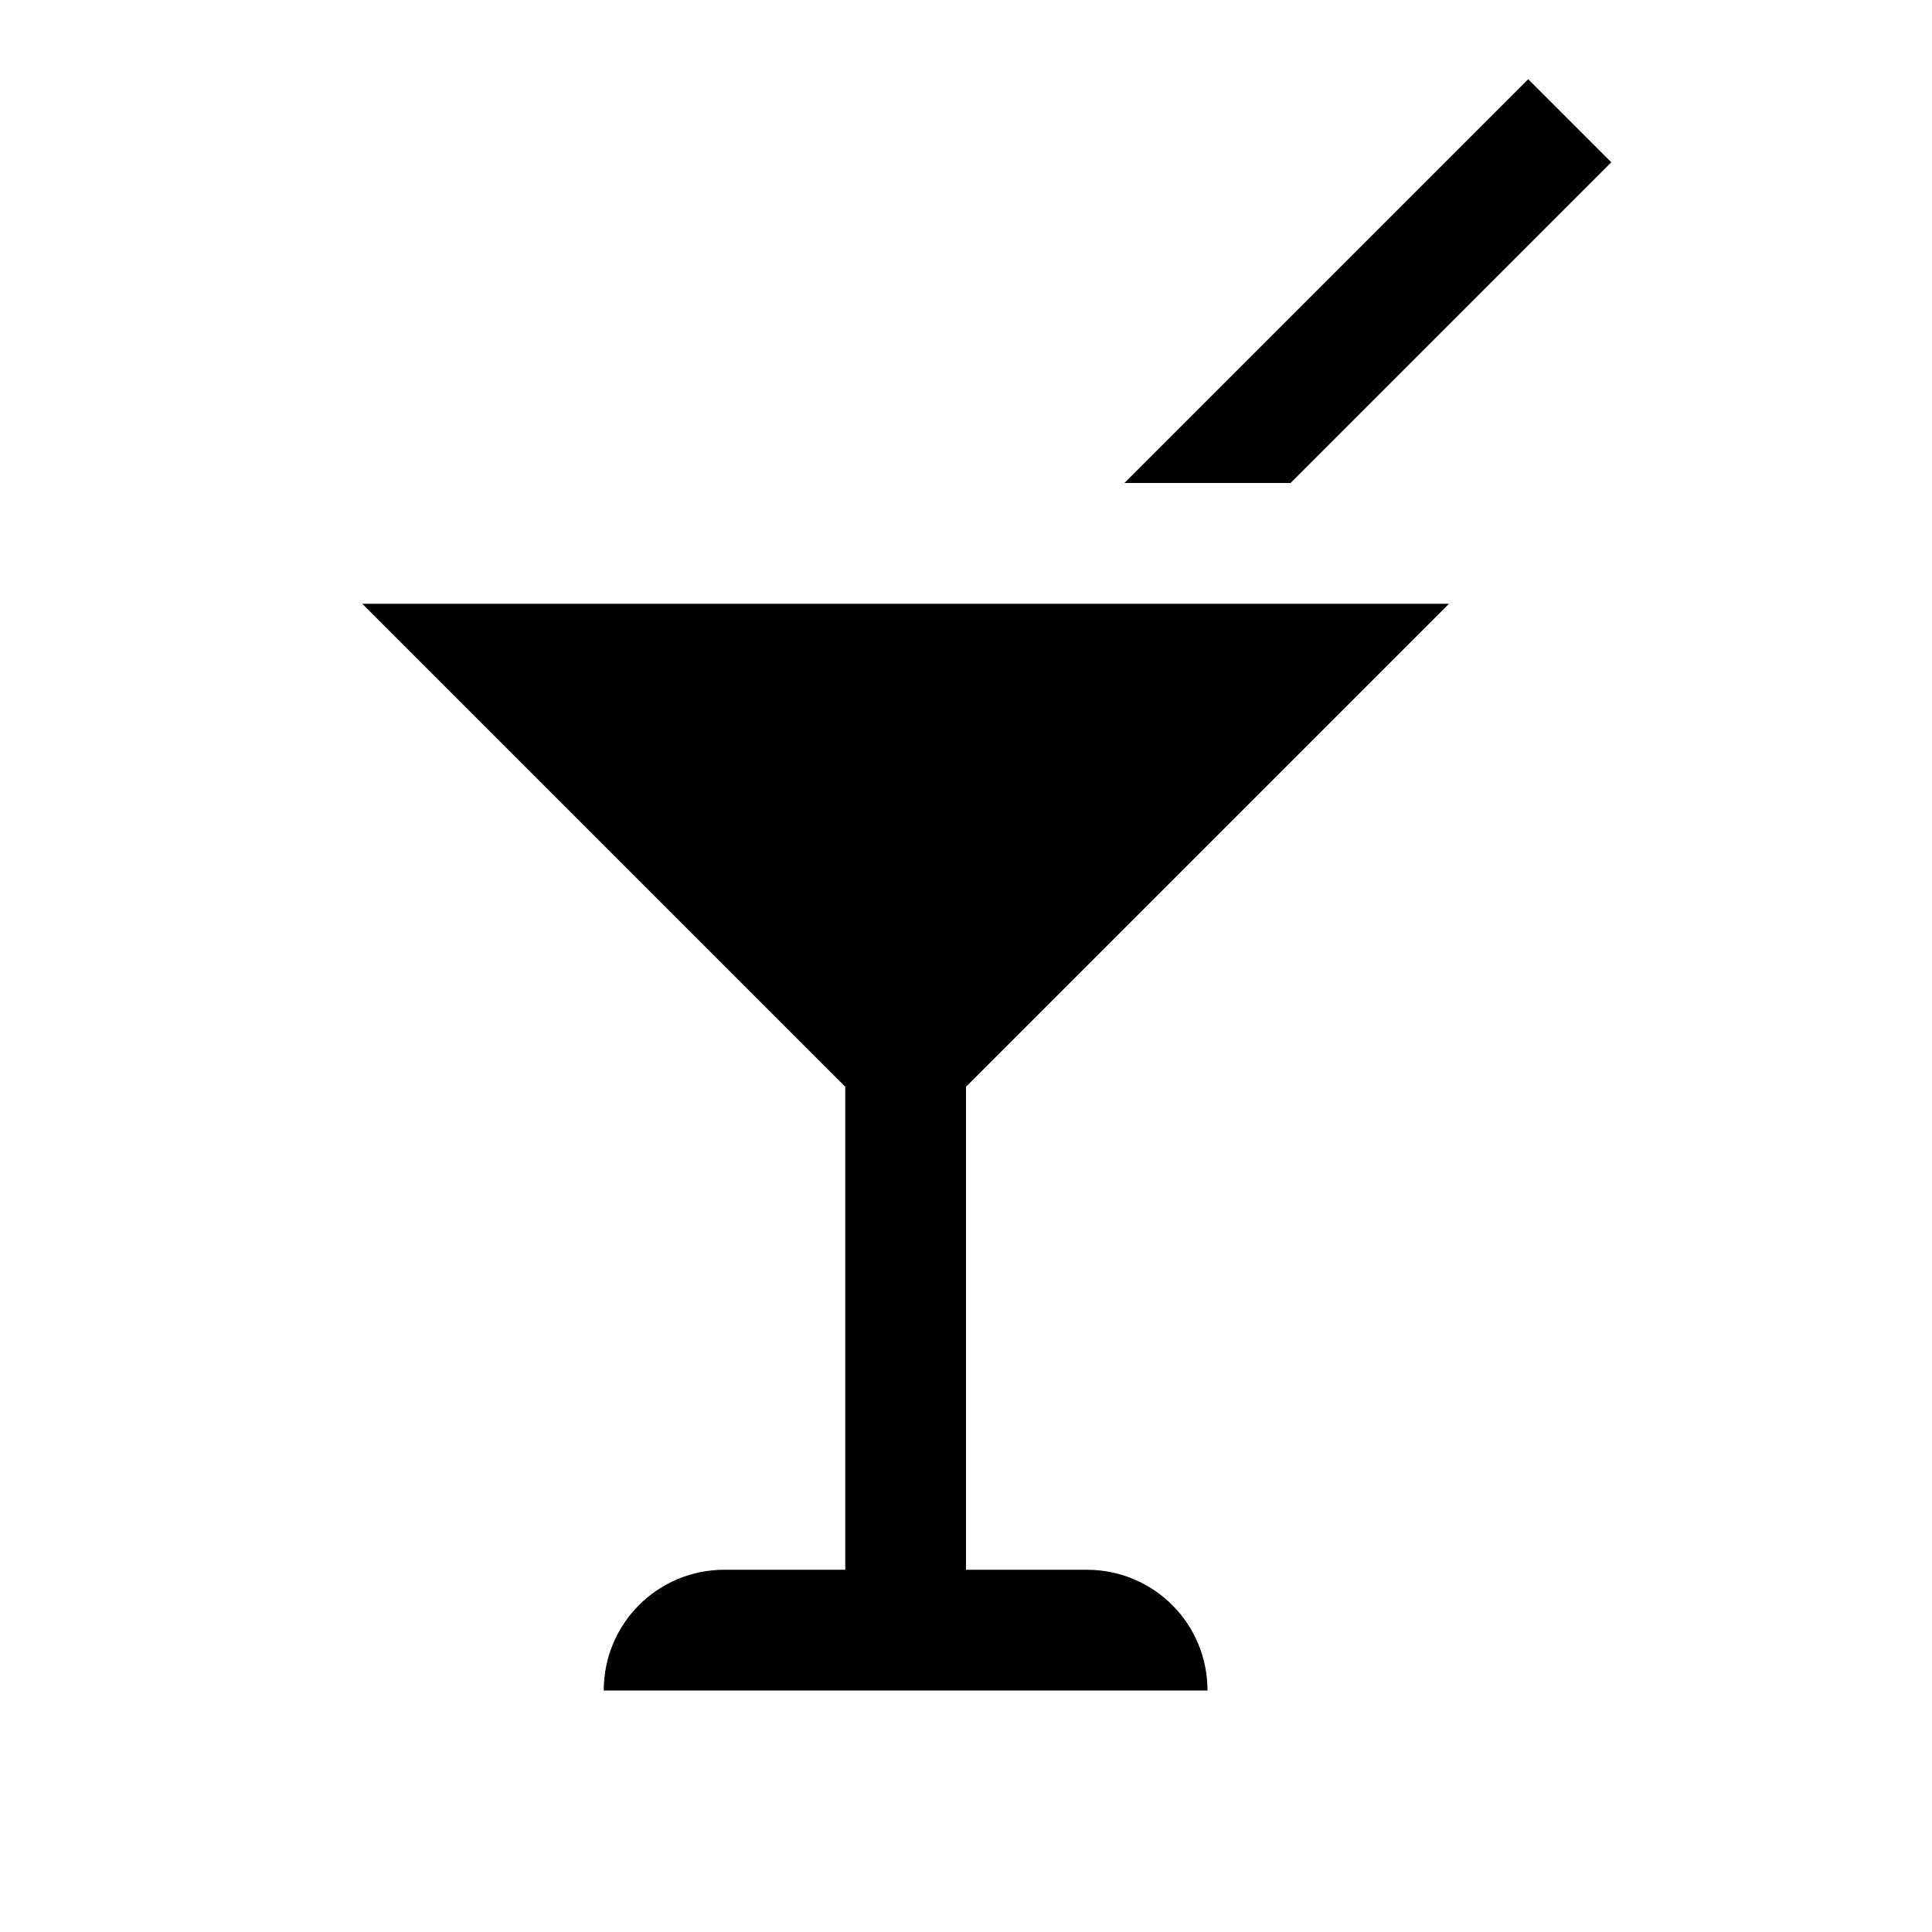
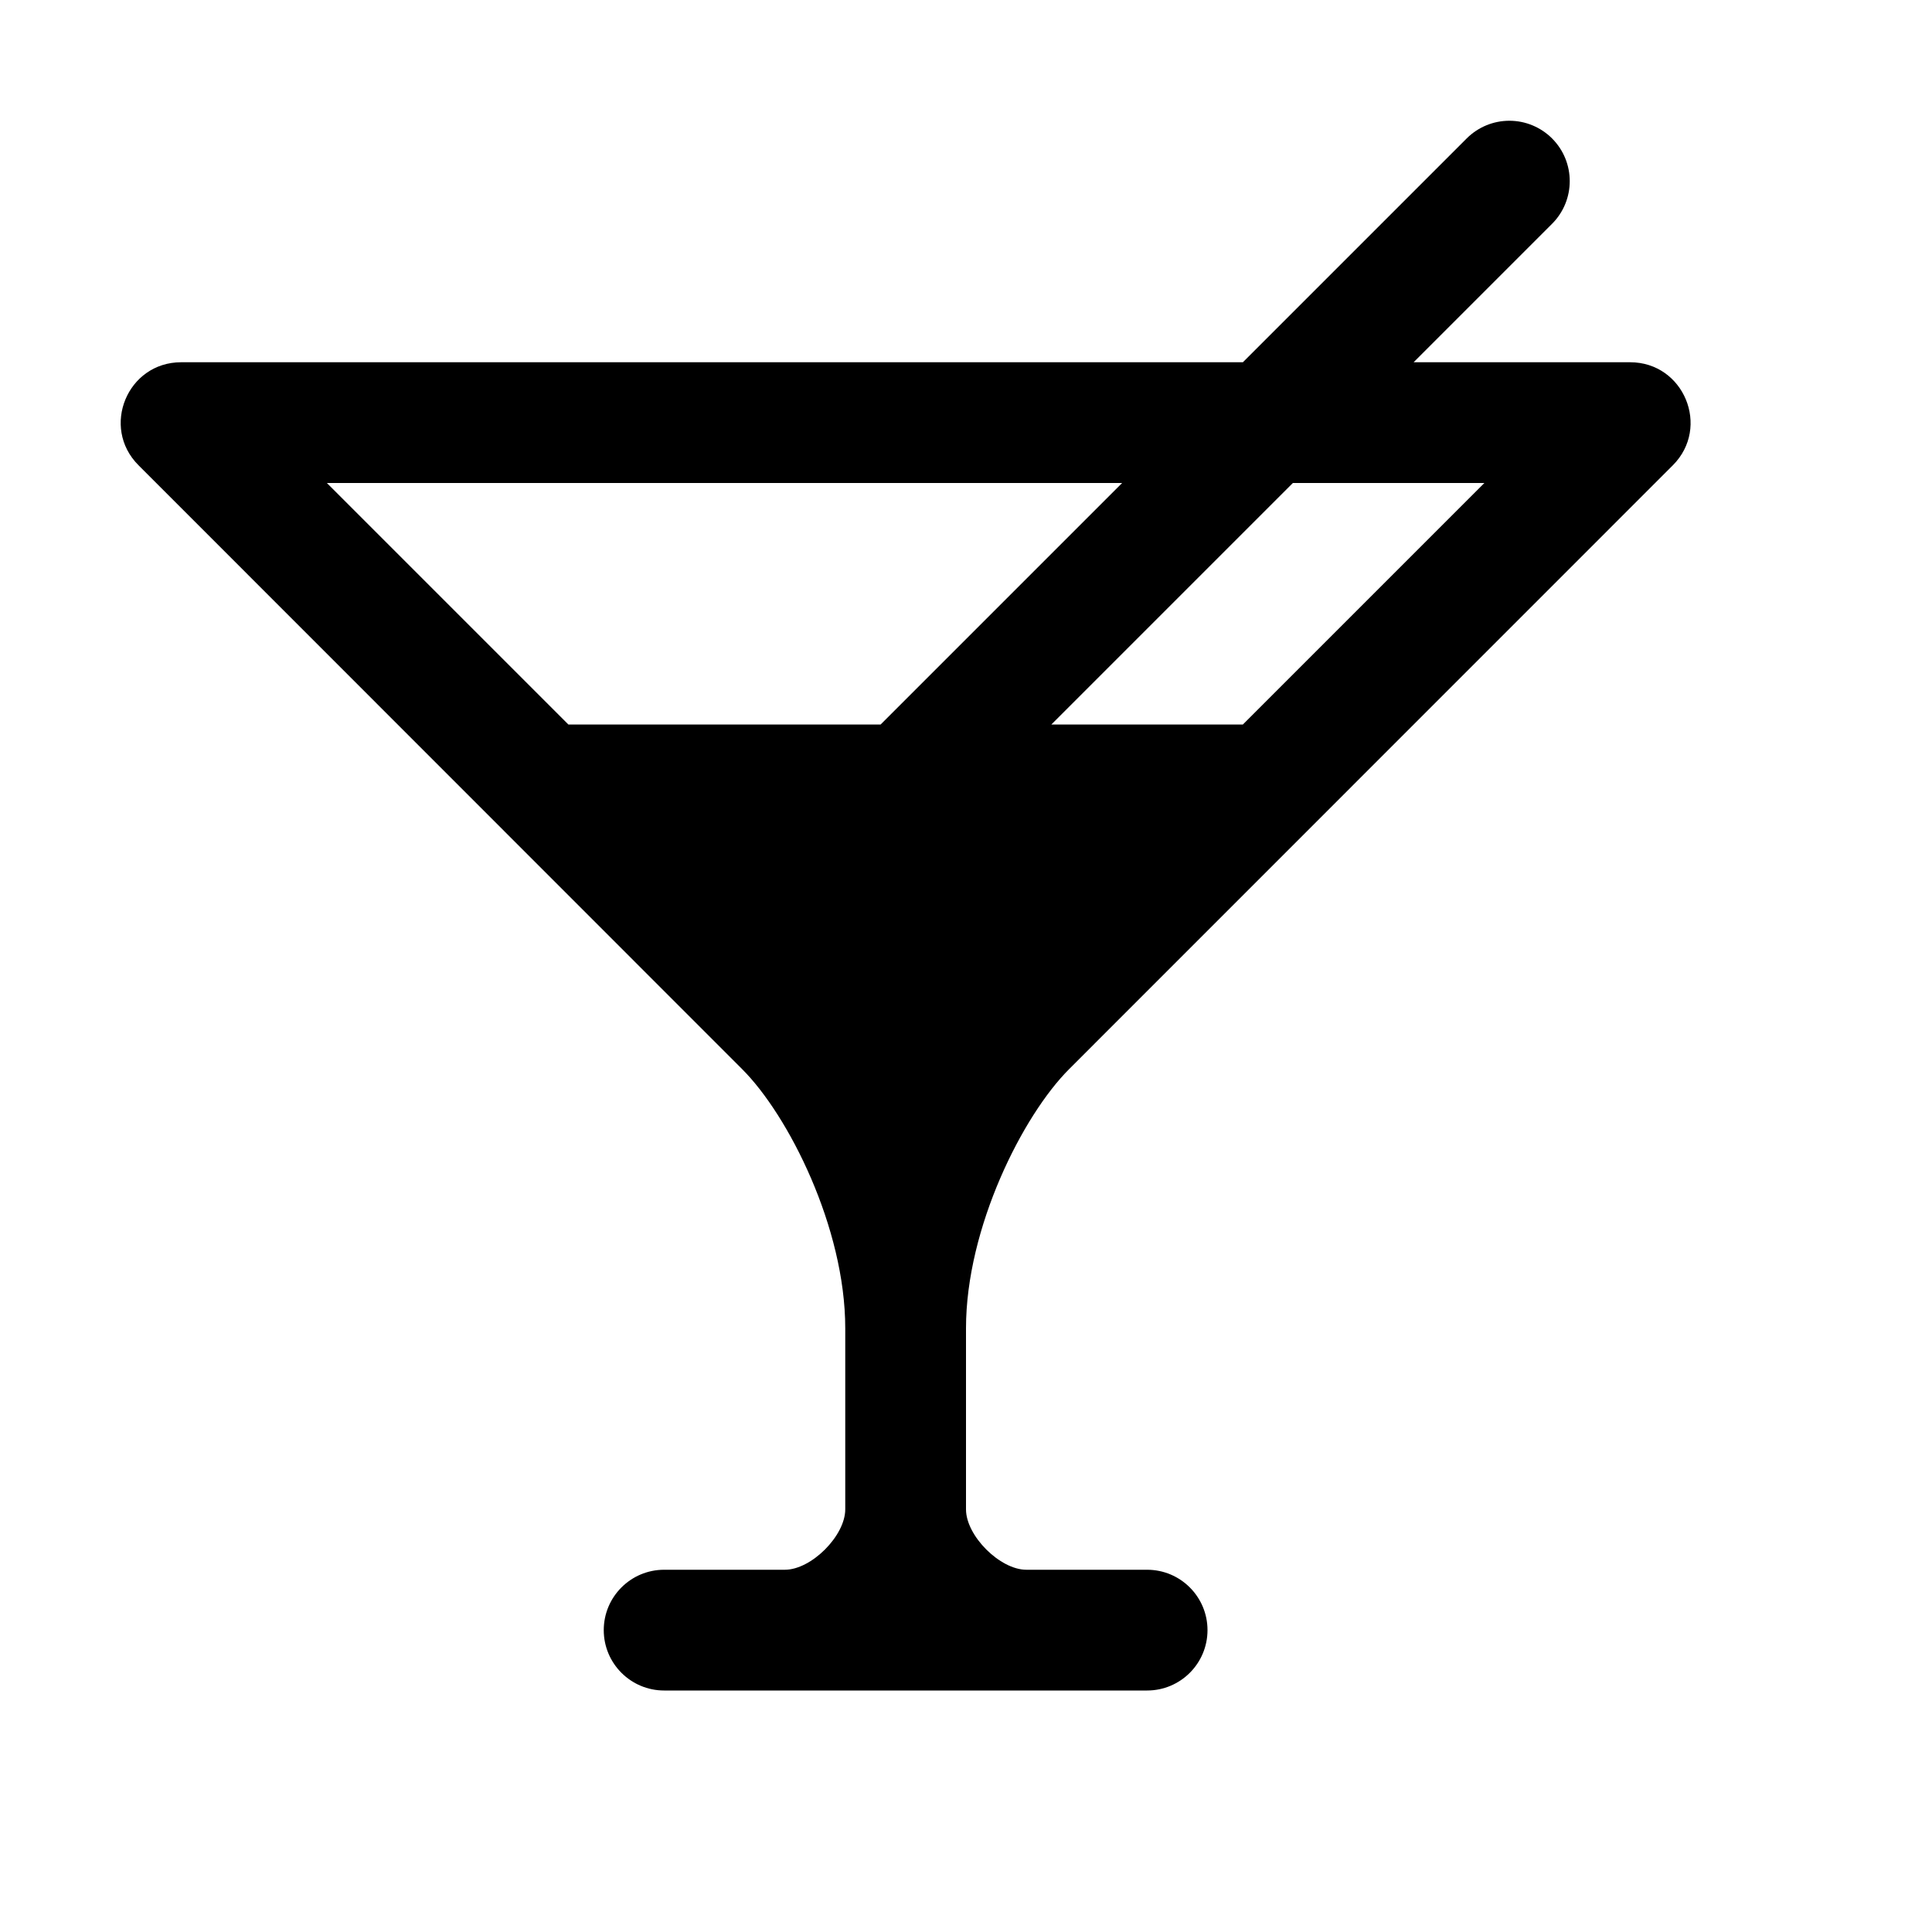
<svg xmlns="http://www.w3.org/2000/svg" width="16" height="16">
-   <path d="M 12.656,0.656 L 9.312,4.0 L 10.688,4.0 L 13.344,1.344 L 12.656,0.656 M 3.0,5.0 L 7.0,9.0 L 7.0,13.0 L 6.0,13.0 C 5.446,13.0 5.0,13.446 5.0,14.0 L 10.0,14.0 C 10.0,13.446 9.554,13.0 9.0,13.0 L 8.0,13.0 L 8.0,9.0 L 12.0,5.0 L 3.0,5.0" fill="#000" />
+   <path d="M 12.5,1.0 A 0.5,0.5 0.0 0,0 12.146,1.147 L 10.293,3.0 L 1.5,3.0 C 1.055,3 0.832,3.538 1.147,3.853 L 6.146,8.854 C 6.529,9.236 7.0,10.167 7.0,11.0 L 7.0,12.5 C 7.0,12.719 6.719,13.0 6.5,13.0 L 5.5,13.0 C 5.224,13.0 5.0,13.224 5.0,13.5 C 5.0,13.776 5.224,14.0 5.5,14.0 L 6.5,14.0 L 9.5,14.0 C 9.776,14.0 10.0,13.776 10.0,13.5 C 10.0,13.224 9.776,13.0 9.5,13.0 L 8.5,13.0 C 8.281,13.0 8.0,12.719 8.0,12.5 L 8.0,11.0 C 8.0,10.167 8.471,9.236 8.854,8.854 L 13.854,3.853 C 14.168,3.538 13.945,3 13.5,3.0 L 11.707,3.0 L 12.854,1.853 A 0.5,0.5 0.0 0,0 12.854,1.147 A 0.5,0.5 0.0 0,0 12.5,1.0 M 2.707,4.0 L 9.293,4.0 L 7.293,6.0 L 4.707,6.0 L 2.707,4.0 M 10.707,4.0 L 12.293,4.0 L 10.293,6.0 L 8.707,6.0 L 10.707,4.0" fill="#000" />
</svg>
